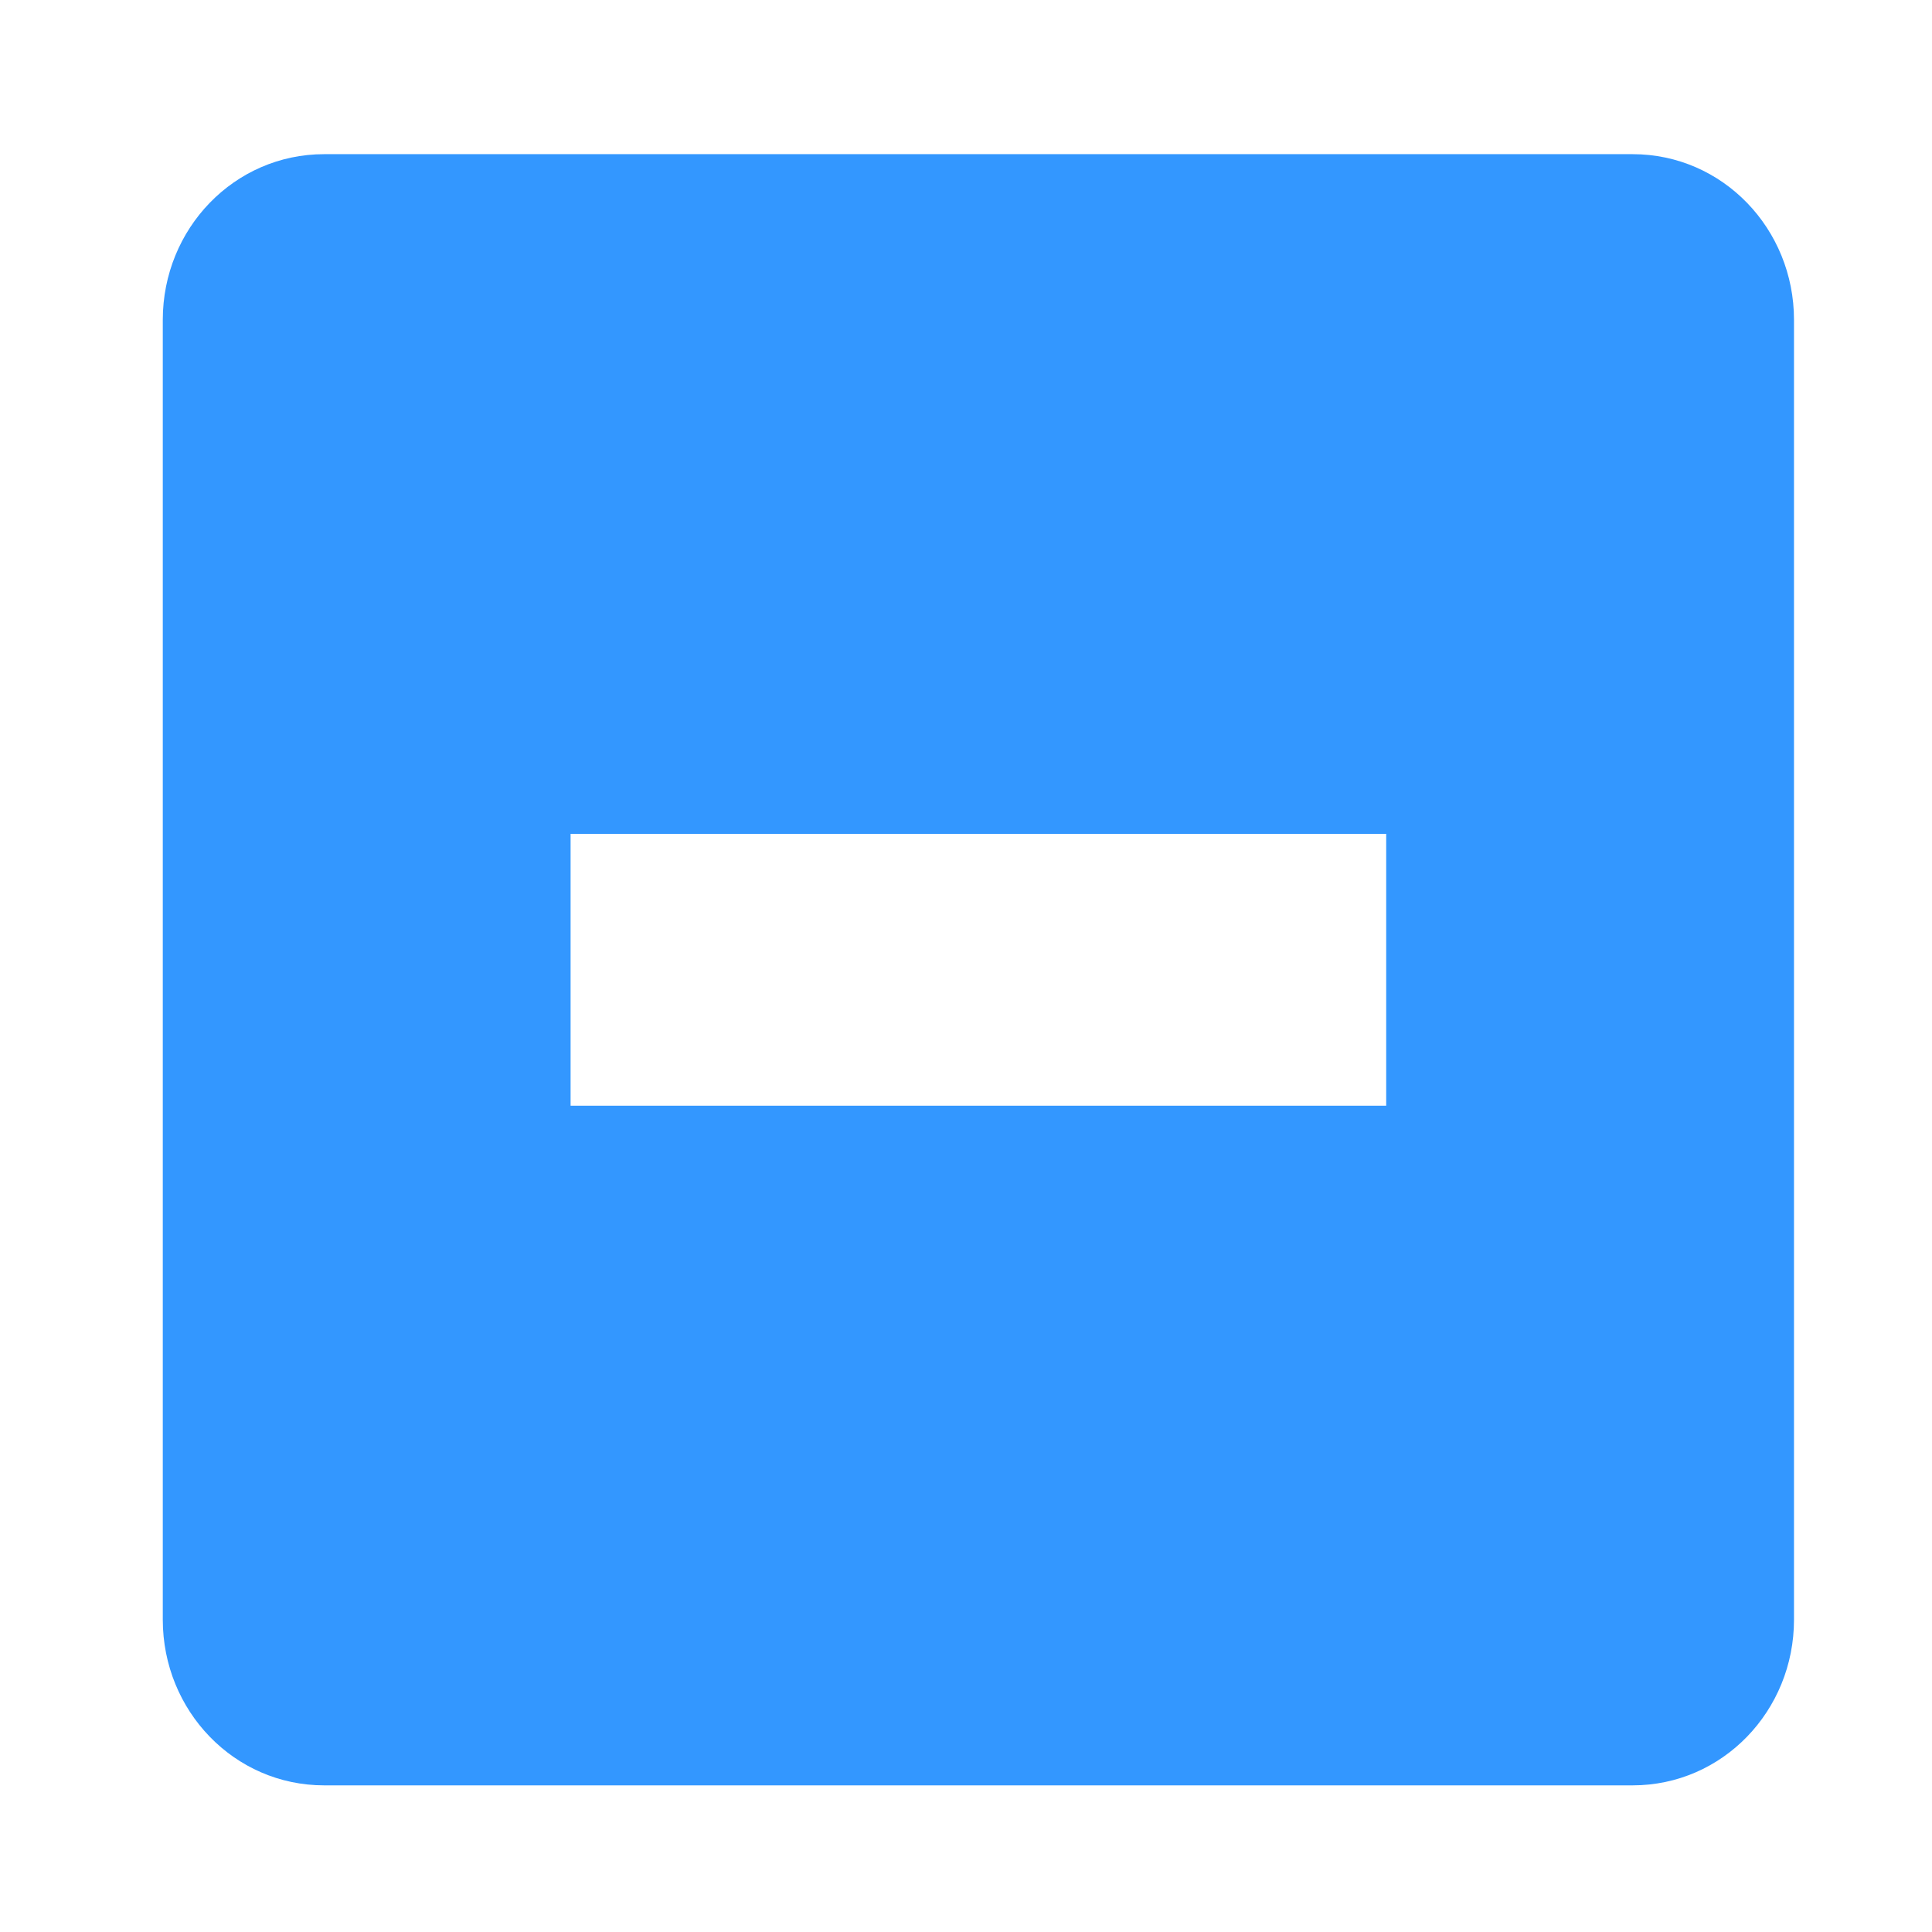
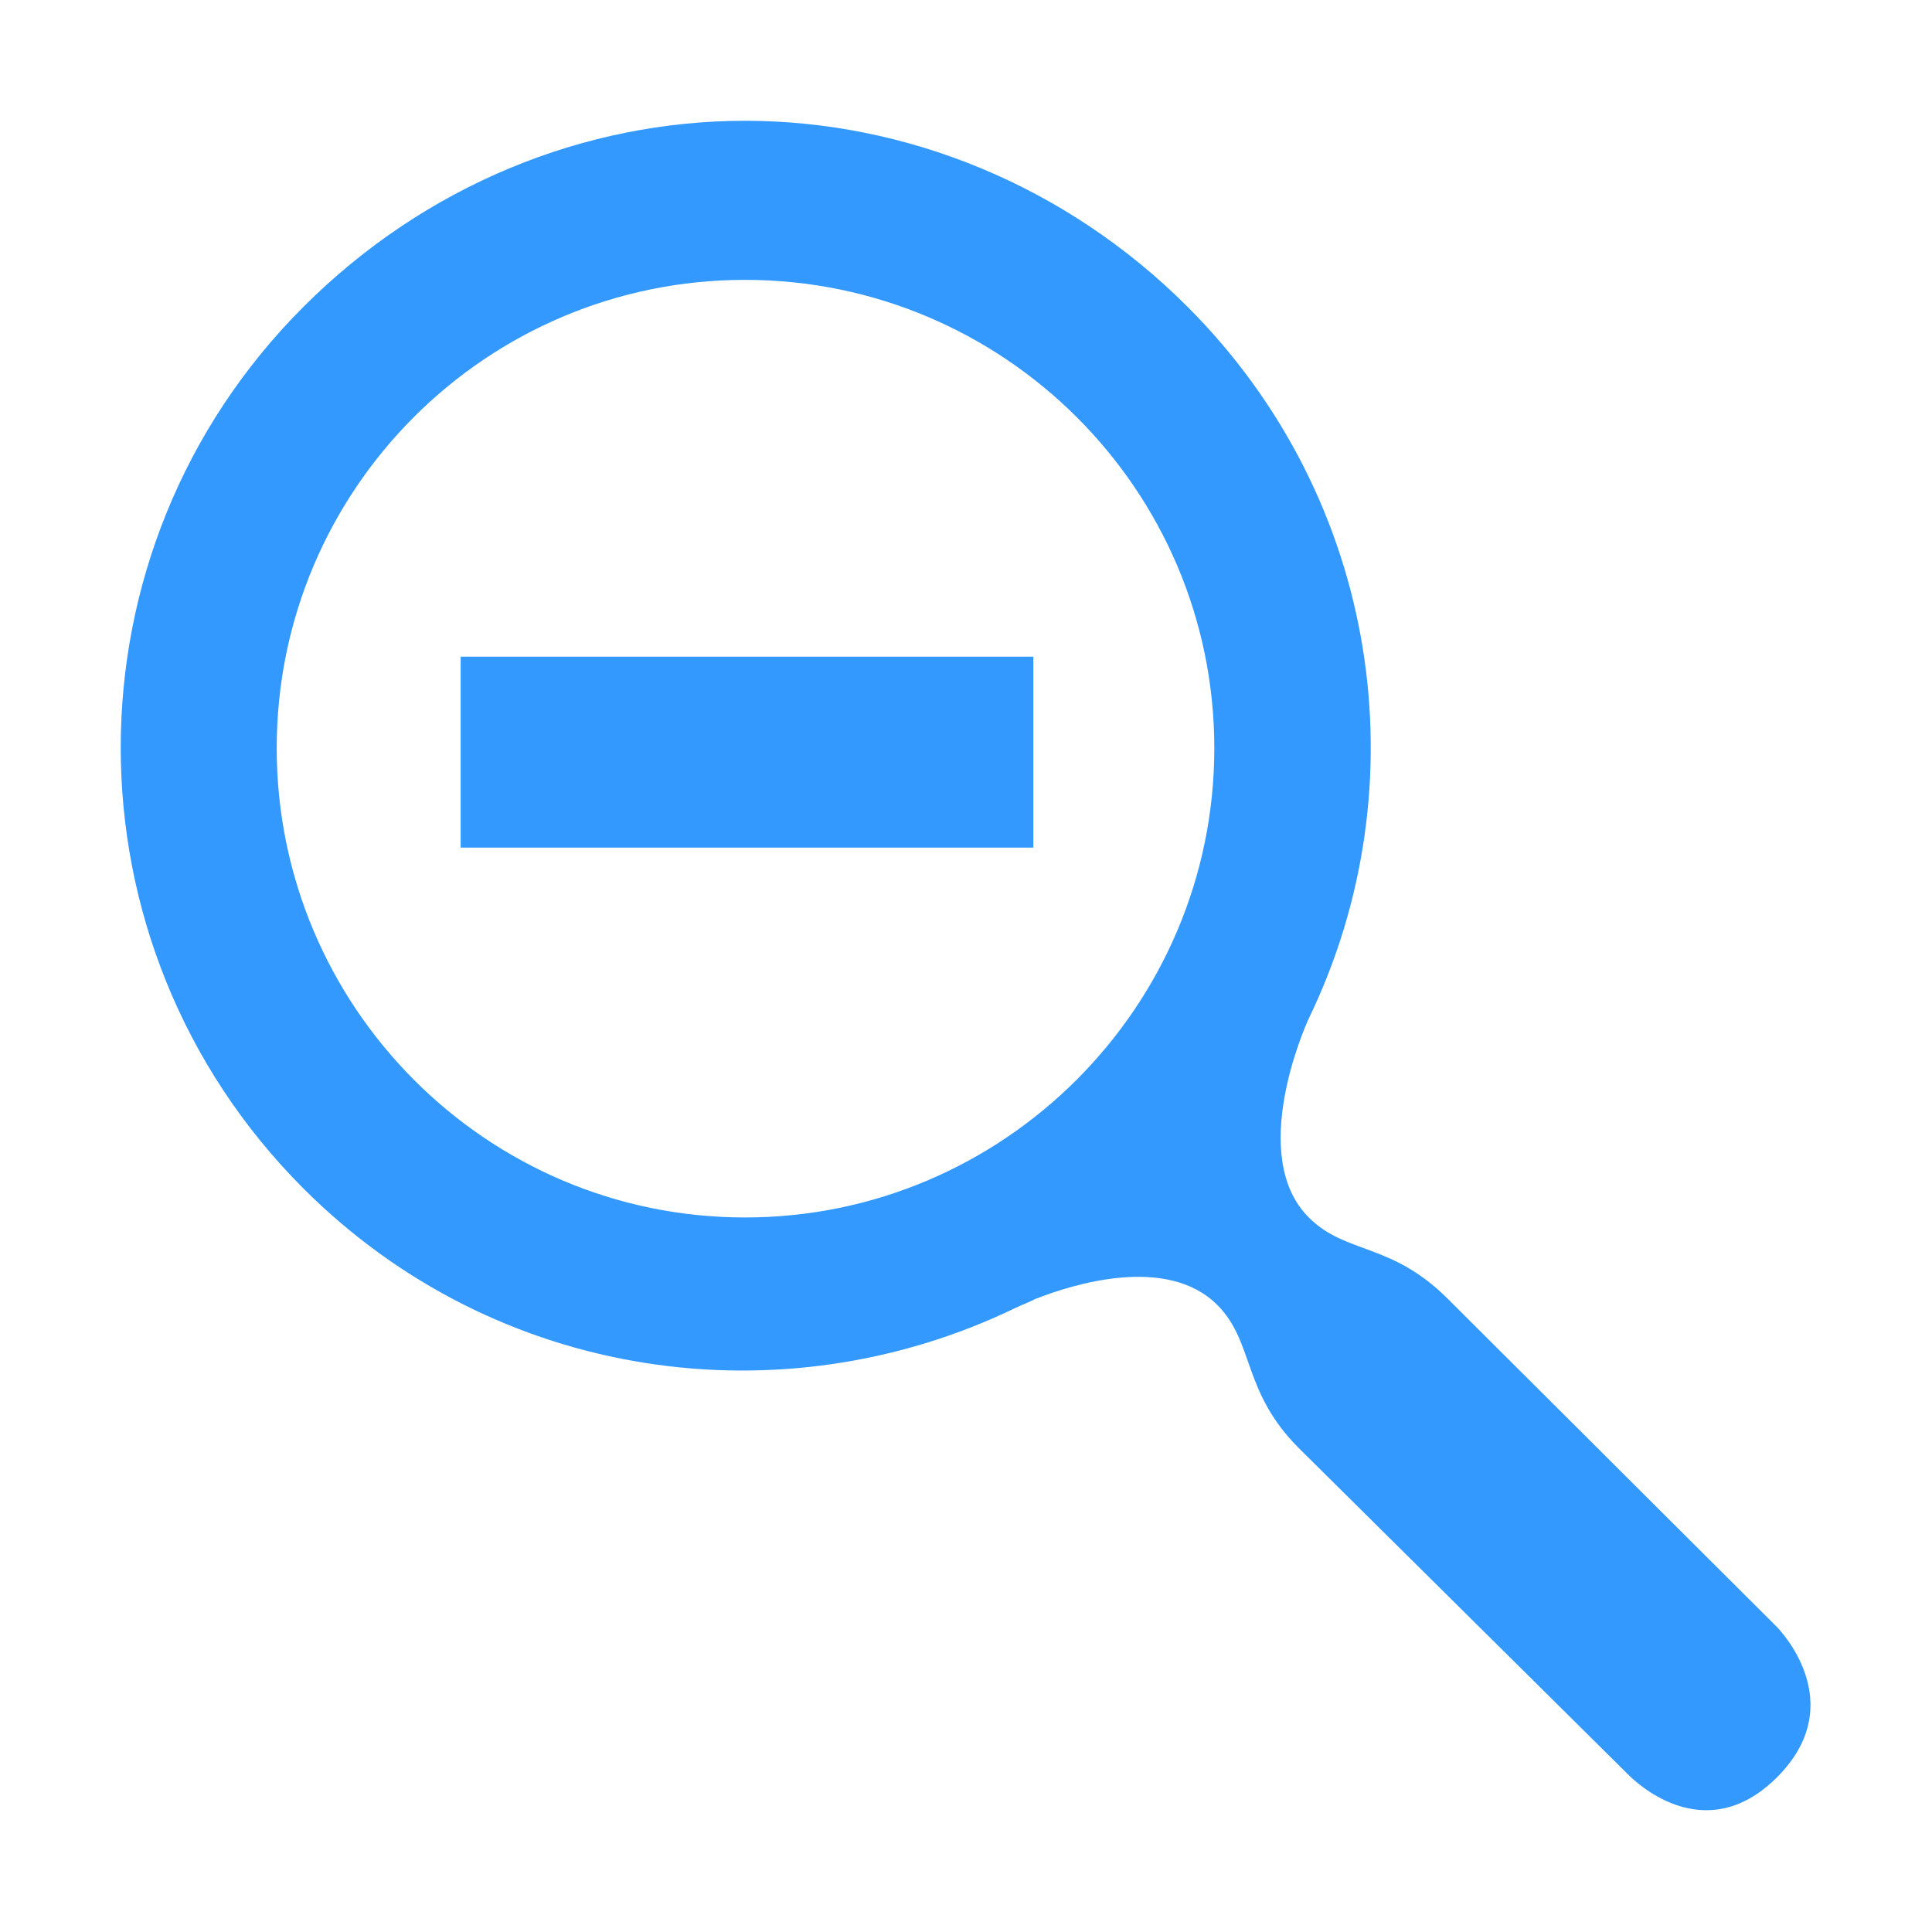
<svg xmlns="http://www.w3.org/2000/svg" width="128" height="128" id="svg3027" version="1.1">
  <defs id="defs3029" />
-   <g id="layer1" transform="translate(0,-924.3622)" />
-   <path d="m 21.48,10.214 c -5.968,0 -10.695,4.944 -10.695,10.976 l 0,86.119 c 0,6.032 4.726,10.976 10.695,10.976 l 86.682,0 c 5.968,0 10.695,-4.944 10.695,-10.976 l 0,-86.119 c 0,-6.032 -4.726,-10.976 -10.695,-10.976 l -86.682,0 z m 16.323,45.03 54.036,0 0,18.012 -54.036,0 0,-18.012 z" id="rect11749-5-0-1-8-7" style="color:#bebebe;fill:#3397ff;fill-opacity:1;stroke:none;stroke-width:2;marker:none;visibility:visible;display:inline;overflow:visible" />
+   <path style="fill:#3399ff;fill-opacity:1;stroke:none;display:inline" d="m 49.359,8.002 c -10.592,0 -21.172,4.242 -29.247,12.318 -16.151,16.151 -16.151,42.277 0,58.429 12.786,12.786 31.75,15.363 47.164,7.905 0.406,-0.196 0.917,-0.383 1.317,-0.593 2.502,-0.988 8.731,-2.929 12.055,0.395 2.465,2.465 1.63,5.714 5.402,9.486 l 22.001,21.804 c 0.026,-0.026 4.753,4.93 9.683,0 4.949,-4.949 0.072,-9.856 0,-9.947 L 95.93,86.06 c -3.772,-3.772 -6.757,-2.936 -9.222,-5.402 -4.065,-4.065 -0.243,-12.656 0,-13.174 C 94.167,52.069 91.458,33.106 78.672,20.32 70.596,12.244 59.951,8.002 49.359,8.002 z m 0,10.54 c 17.131,0 31.092,13.895 31.092,31.026 0,17.131 -13.961,31.092 -31.092,31.092 -17.131,0 -31.026,-13.961 -31.026,-31.092 0,-17.131 13.895,-31.026 31.026,-31.026 z m -18.839,24.966 0,12.647 37.942,0 0,-12.647 z" id="path3102-3" />
</svg>
